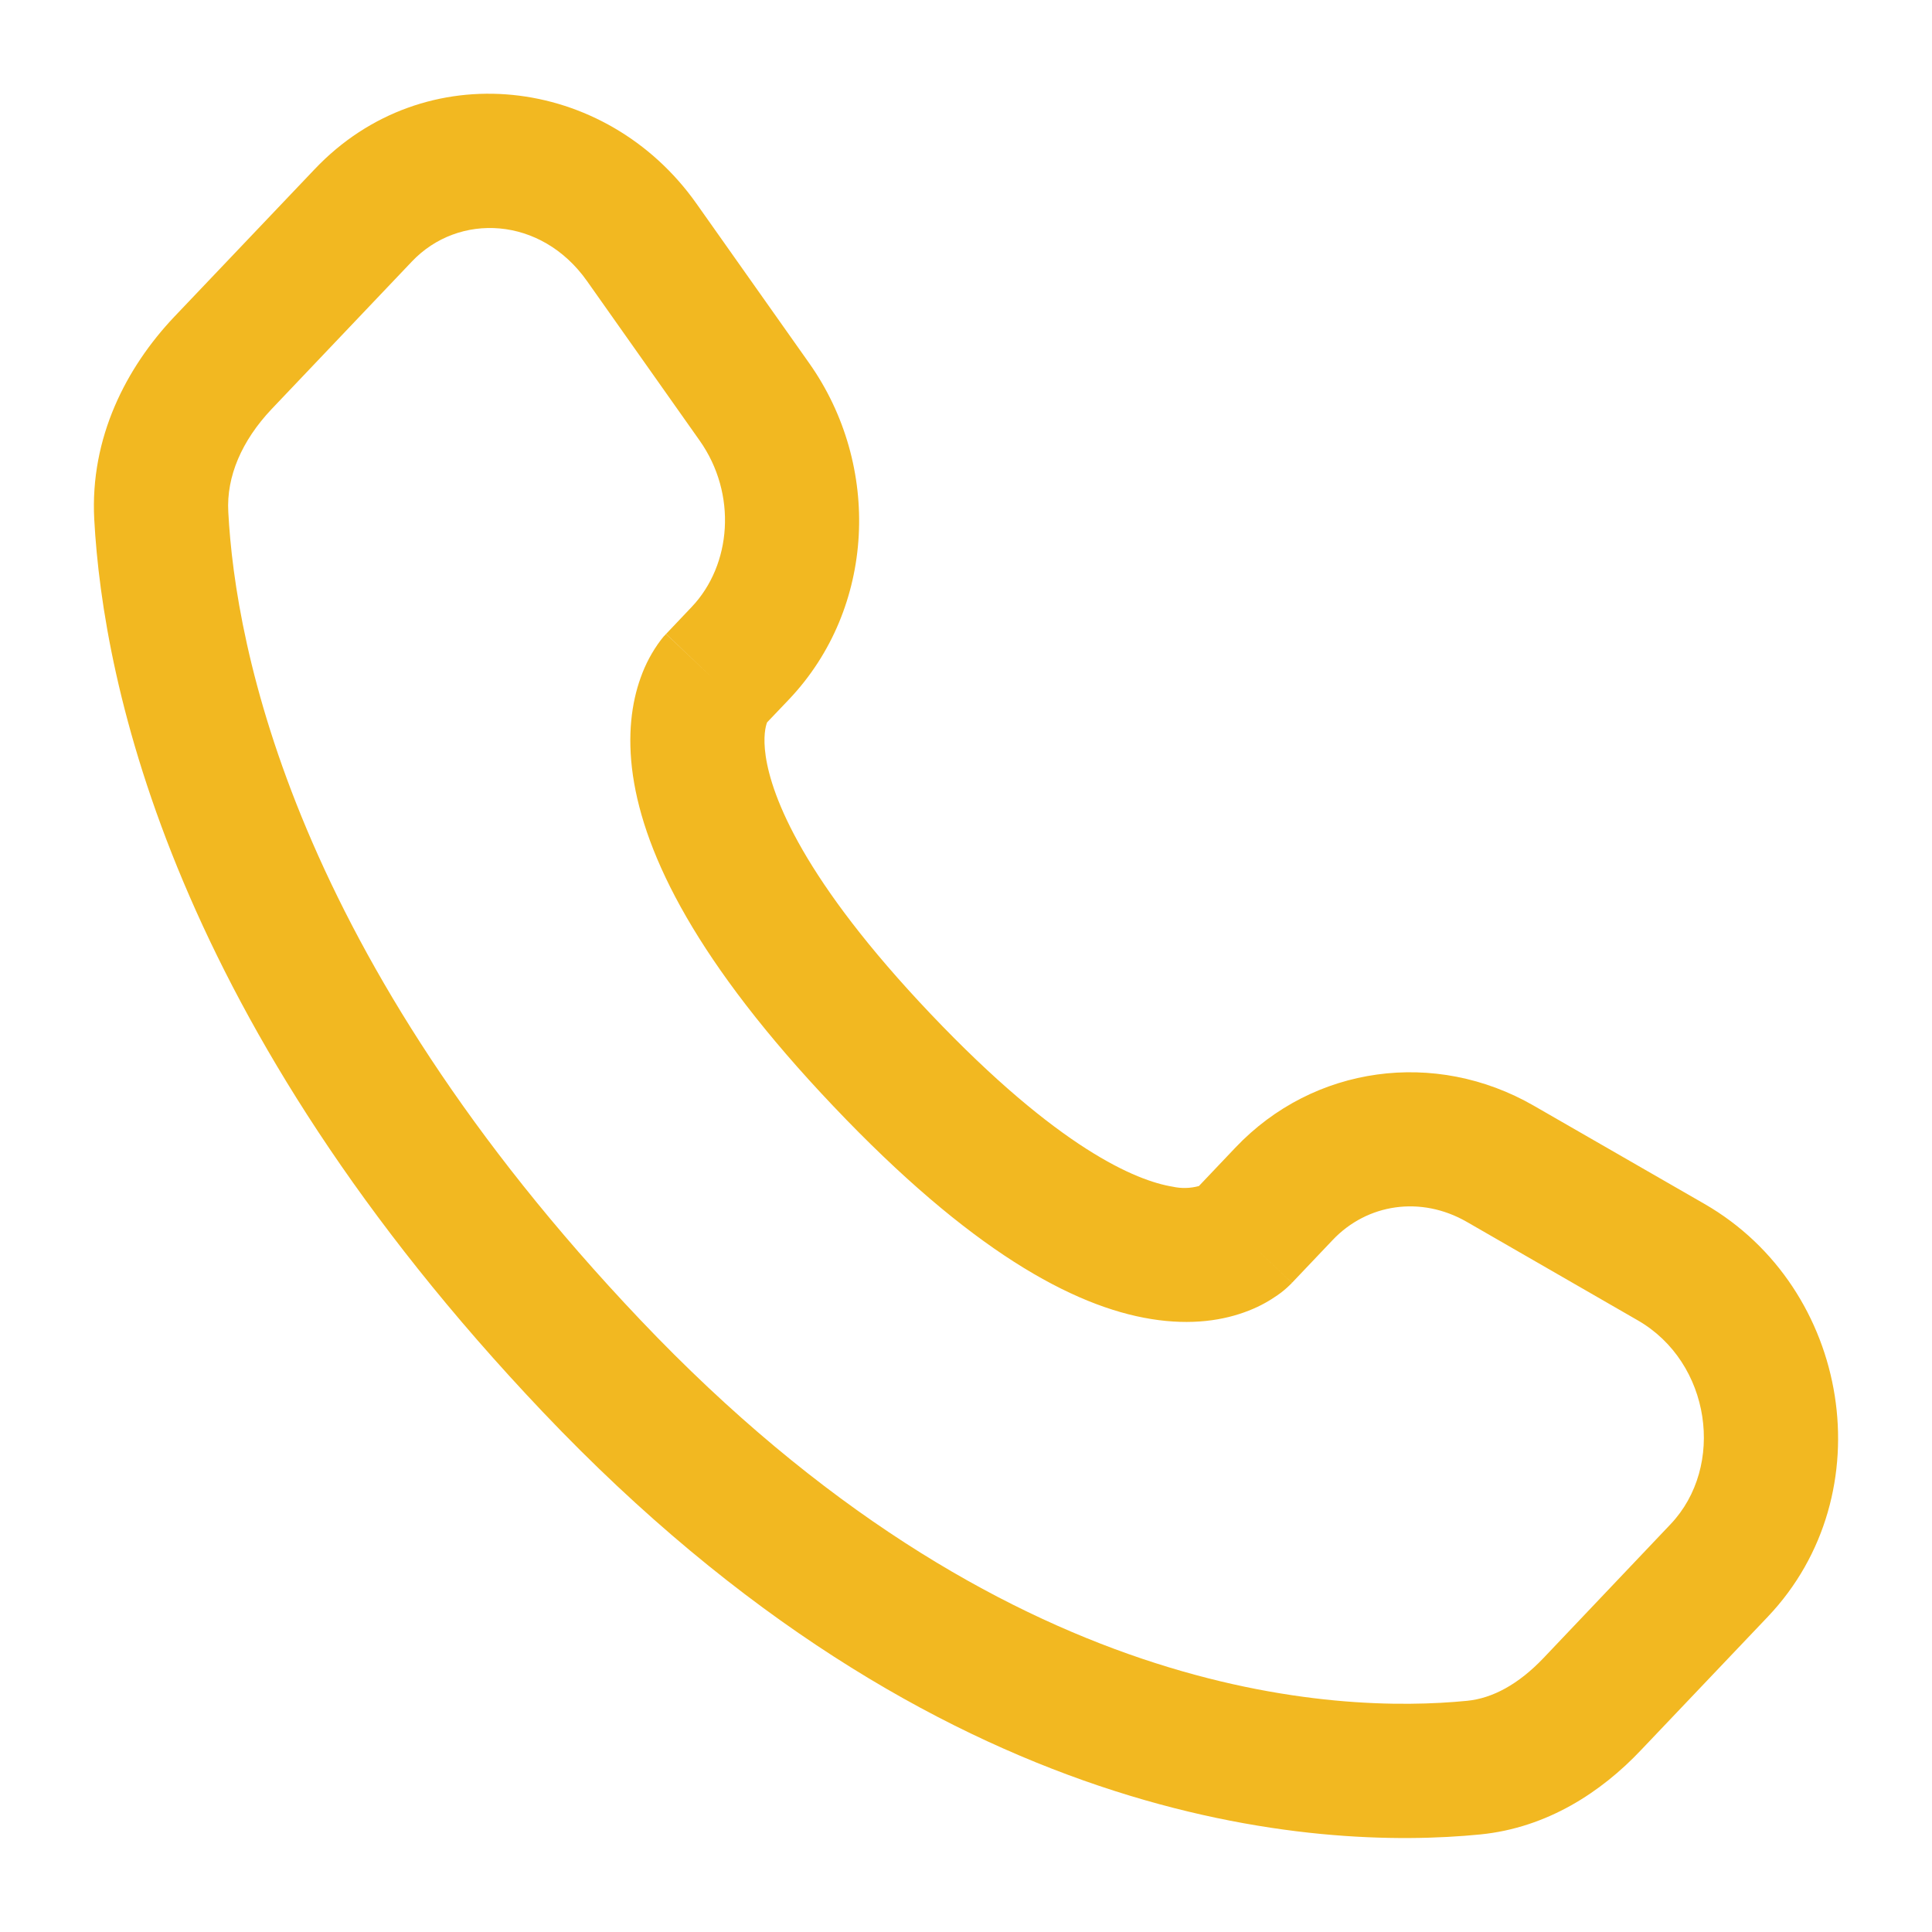
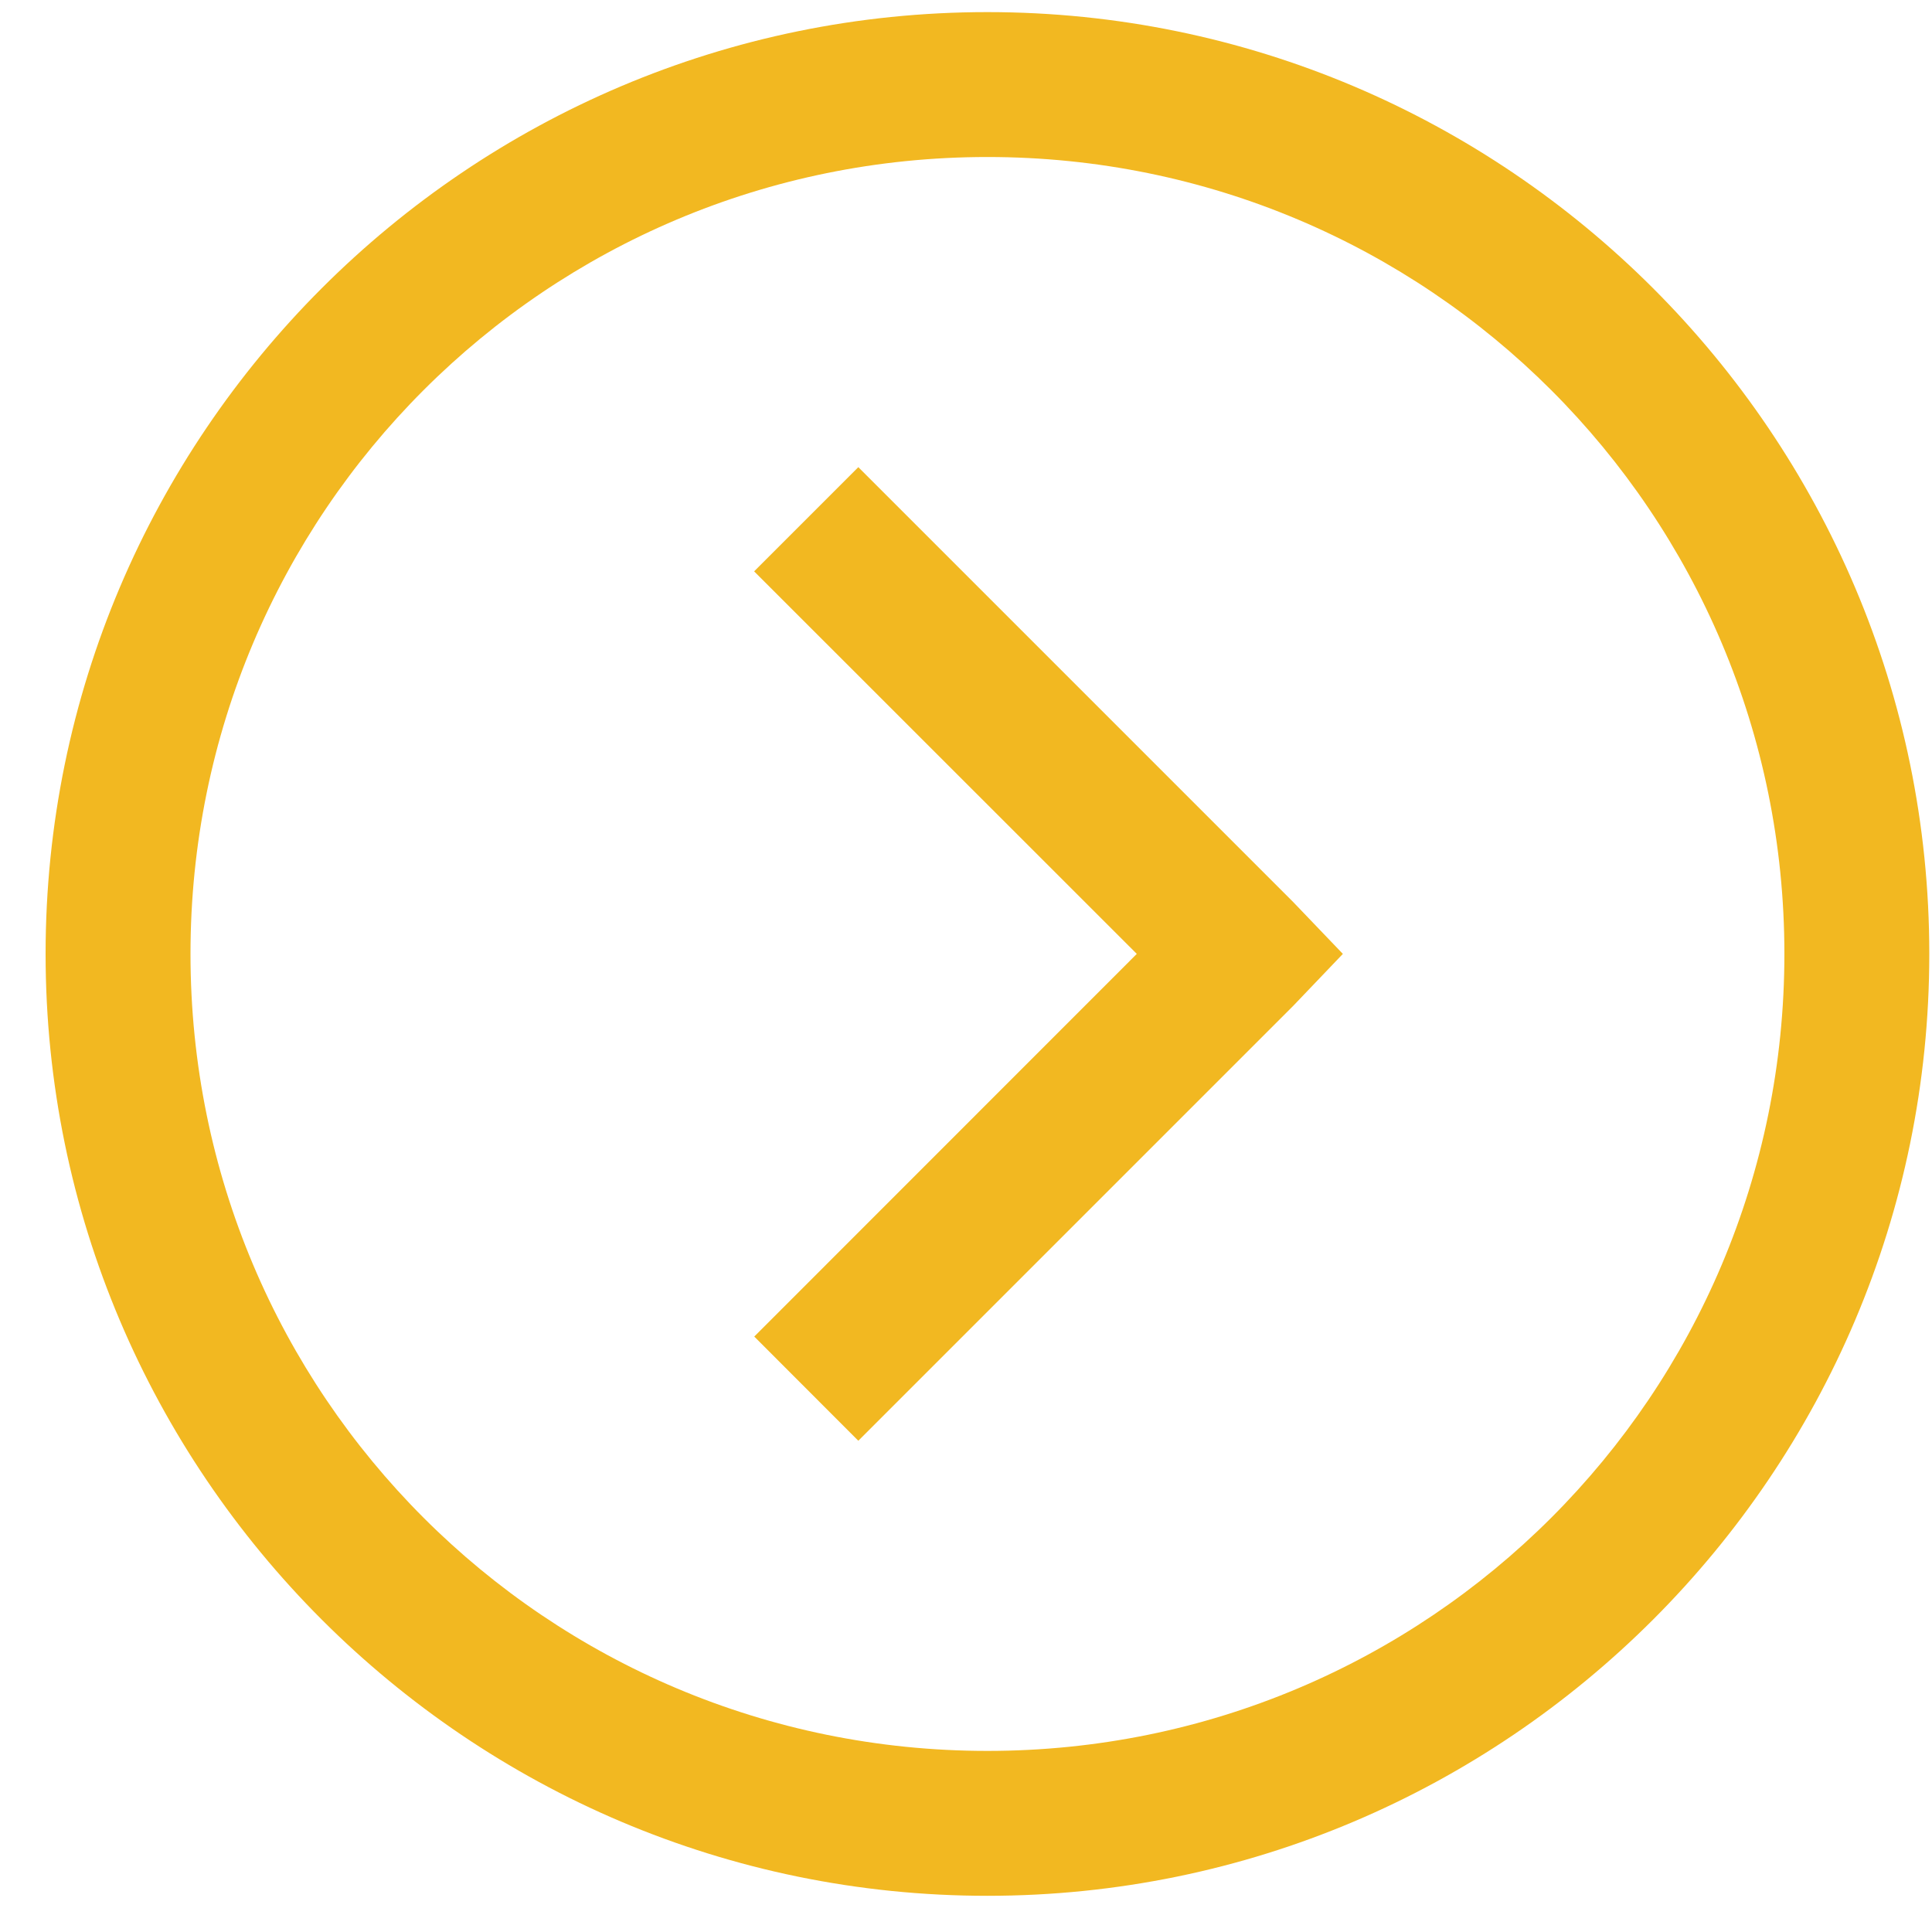
- <svg xmlns="http://www.w3.org/2000/svg" width="18" height="18" viewBox="0 0 18 18" fill="none">
-   <path fill-rule="evenodd" clip-rule="evenodd" d="M2.932 1.576C3.953 0.5 5.643 0.701 6.488 1.896L7.538 3.382C8.214 4.338 8.158 5.666 7.351 6.516L7.147 6.73C7.146 6.732 7.146 6.733 7.145 6.735C7.134 6.765 7.107 6.862 7.134 7.045C7.19 7.424 7.482 8.196 8.672 9.448C9.866 10.705 10.589 11.001 10.925 11.056C11.006 11.074 11.09 11.072 11.17 11.05L11.51 10.692C12.238 9.925 13.373 9.774 14.289 10.301L15.881 11.217C17.242 12.001 17.558 13.917 16.471 15.062L15.287 16.307C14.918 16.697 14.414 17.029 13.792 17.091C12.272 17.241 8.751 17.045 5.06 13.158C1.615 9.532 0.961 6.378 0.878 4.837C0.838 4.076 1.177 3.423 1.623 2.952L2.932 1.576ZM5.468 2.617C5.041 2.014 4.273 1.977 3.837 2.437L2.529 3.813C2.254 4.105 2.108 4.438 2.127 4.771C2.193 6.029 2.736 8.897 5.966 12.297C9.352 15.864 12.473 15.964 13.669 15.846C13.905 15.823 14.148 15.692 14.381 15.447L15.564 14.201C16.076 13.662 15.942 12.694 15.258 12.301L13.666 11.384C13.238 11.138 12.738 11.214 12.417 11.552L12.037 11.952L11.598 11.535C12.037 11.952 12.037 11.952 12.036 11.953L12.035 11.954L12.033 11.957L12.027 11.962L12.015 11.974C11.98 12.008 11.942 12.04 11.902 12.067C11.835 12.114 11.747 12.167 11.634 12.211C11.404 12.302 11.101 12.35 10.725 12.289C9.993 12.171 9.035 11.645 7.767 10.309C6.493 8.969 6.006 7.97 5.897 7.226C5.842 6.847 5.886 6.545 5.968 6.316C6.013 6.188 6.077 6.068 6.159 5.96L6.184 5.929L6.196 5.917L6.201 5.911L6.203 5.908L6.205 5.907C6.205 5.907 6.205 5.906 6.649 6.327L6.206 5.906L6.445 5.654C6.816 5.263 6.87 4.602 6.518 4.104L5.468 2.617Z" fill="#F2B821" />
+ <svg xmlns="http://www.w3.org/2000/svg" width="15" height="15" viewBox="0 0 15 15" fill="none">
+   <path d="M7.666 0.094C3.634 0.094 0.354 3.374 0.354 7.406C0.354 11.438 3.634 14.719 7.666 14.719C11.698 14.719 14.979 11.438 14.979 7.406C14.979 3.374 11.698 0.094 7.666 0.094ZM7.666 1.219C11.089 1.219 13.854 3.983 13.854 7.406C13.854 10.83 11.089 13.594 7.666 13.594C4.243 13.594 1.479 10.83 1.479 7.406C1.479 3.983 4.243 1.219 7.666 1.219ZM6.664 3.627L5.855 4.436L8.826 7.406L5.856 10.377L6.664 11.186L10.039 7.811L10.426 7.406L10.039 7.002L6.664 3.627Z" fill="#F2B821" />
</svg>
